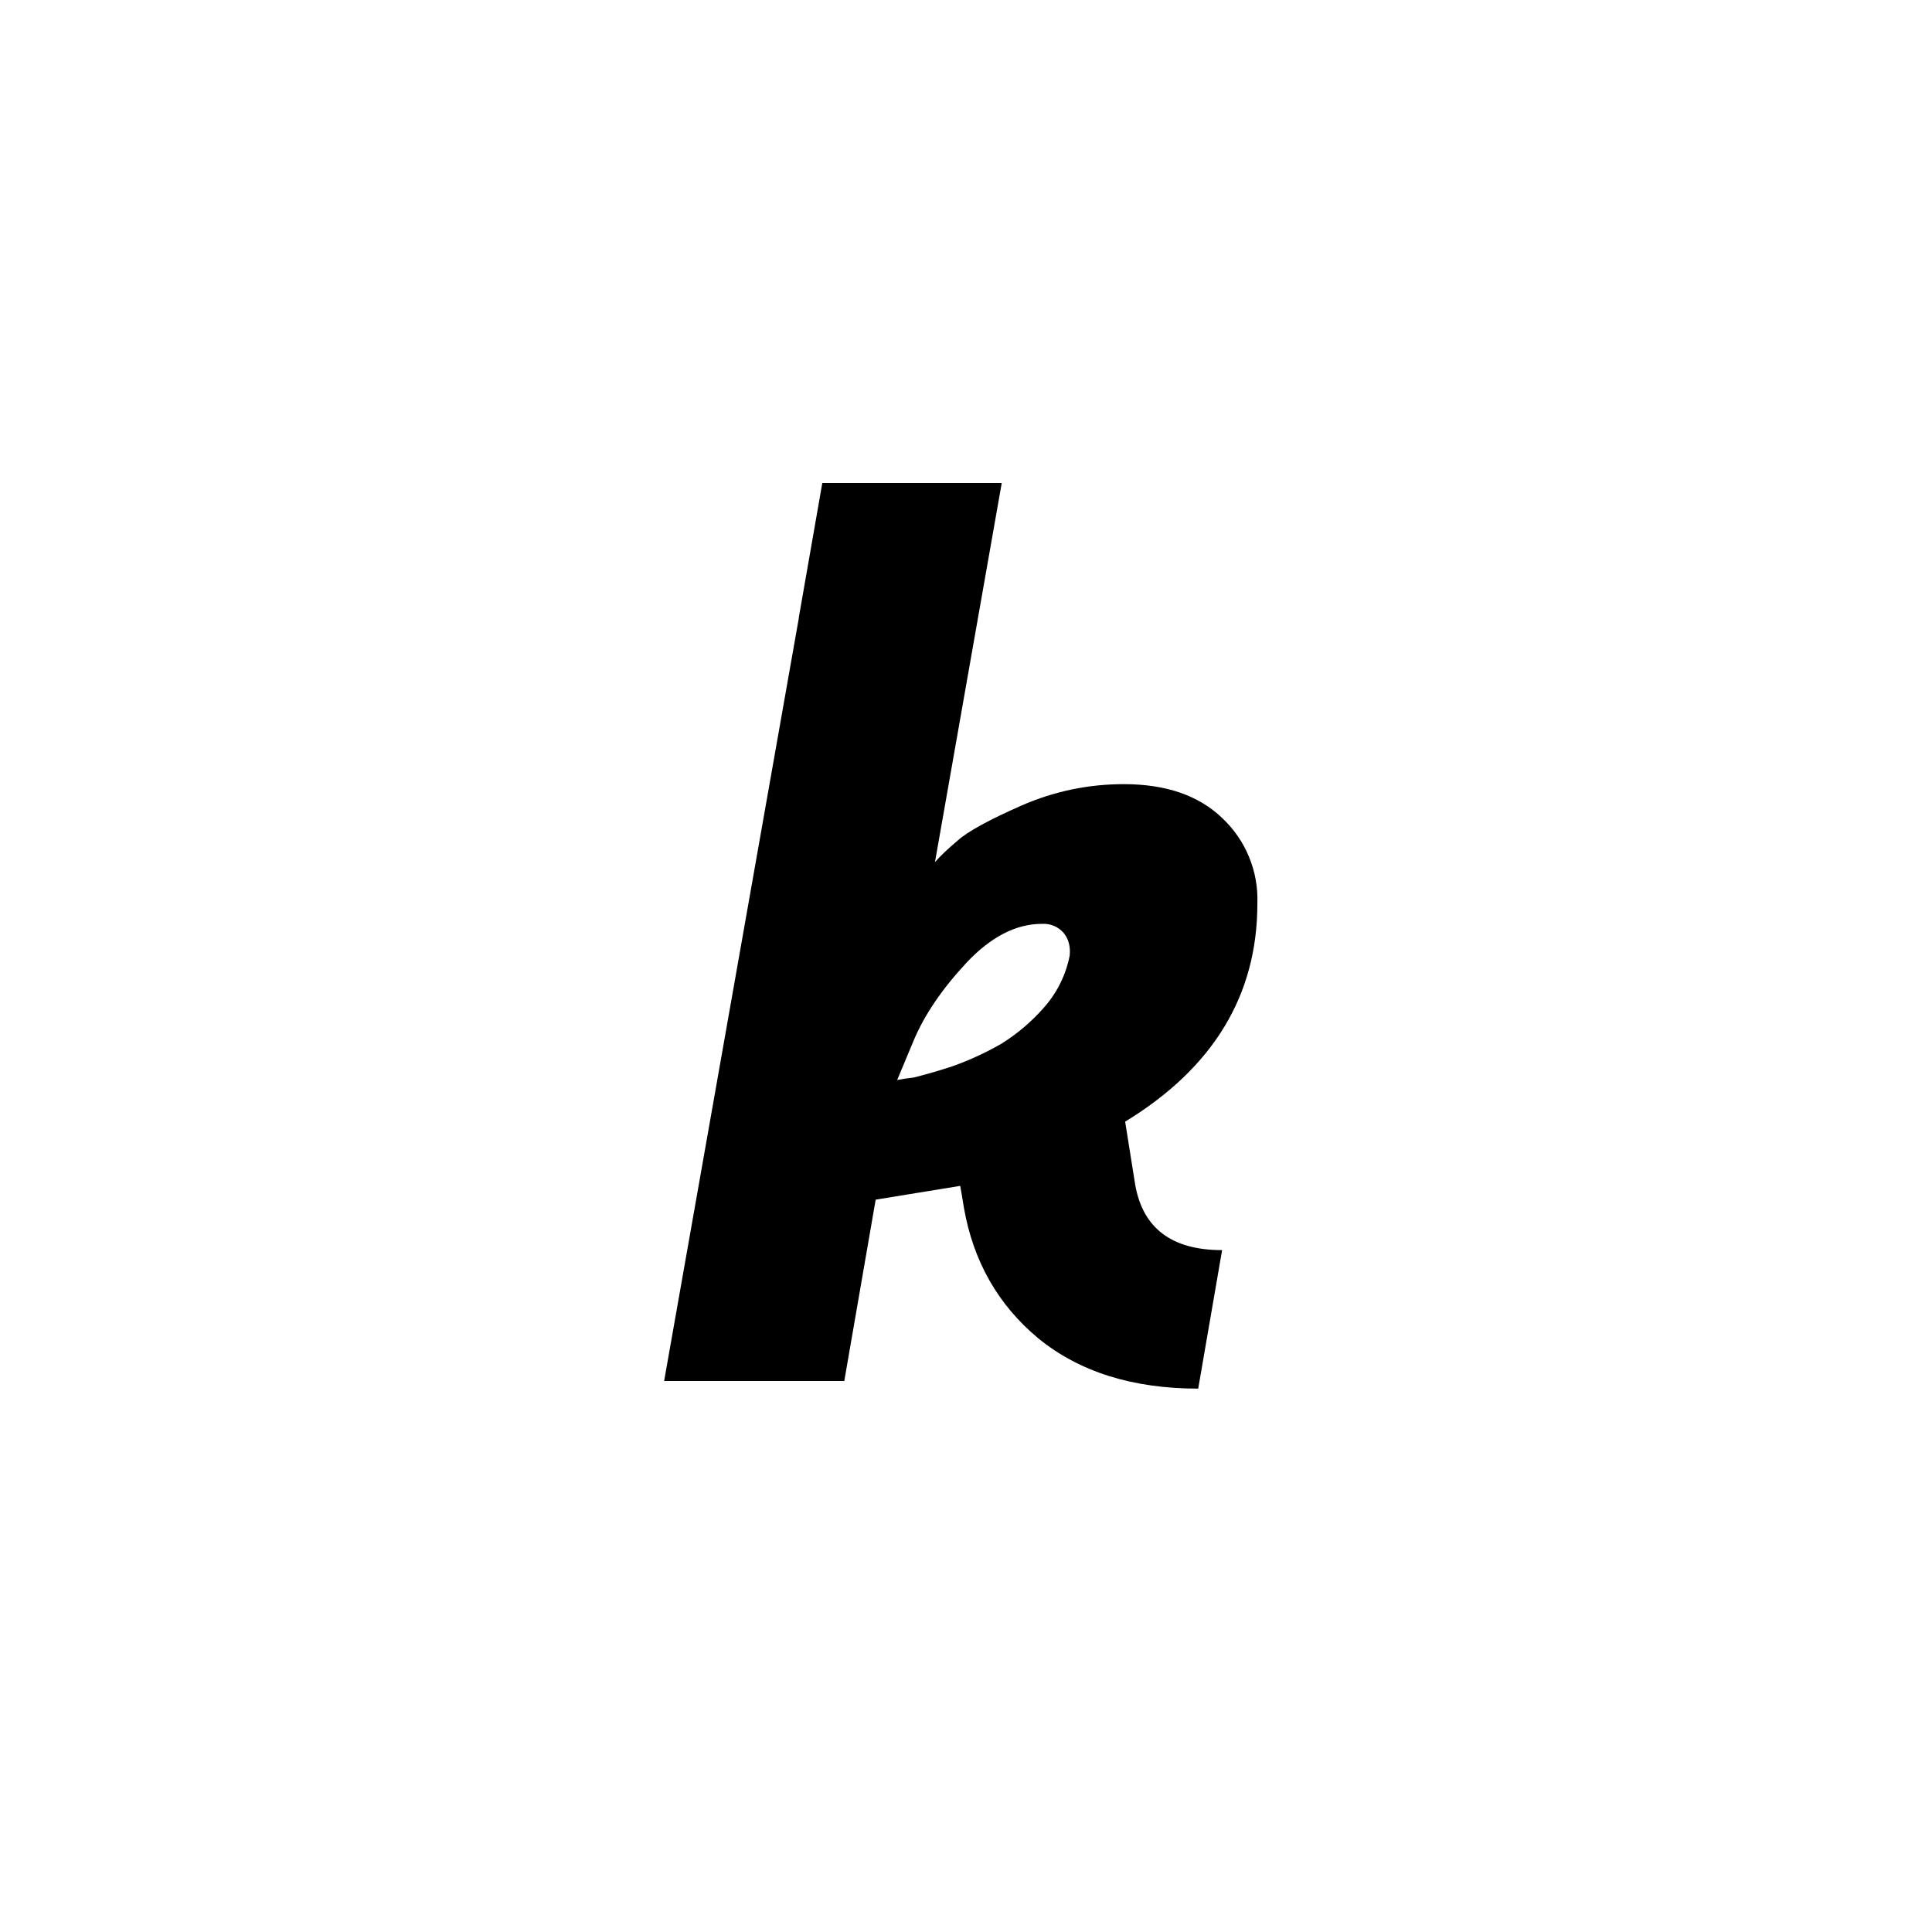
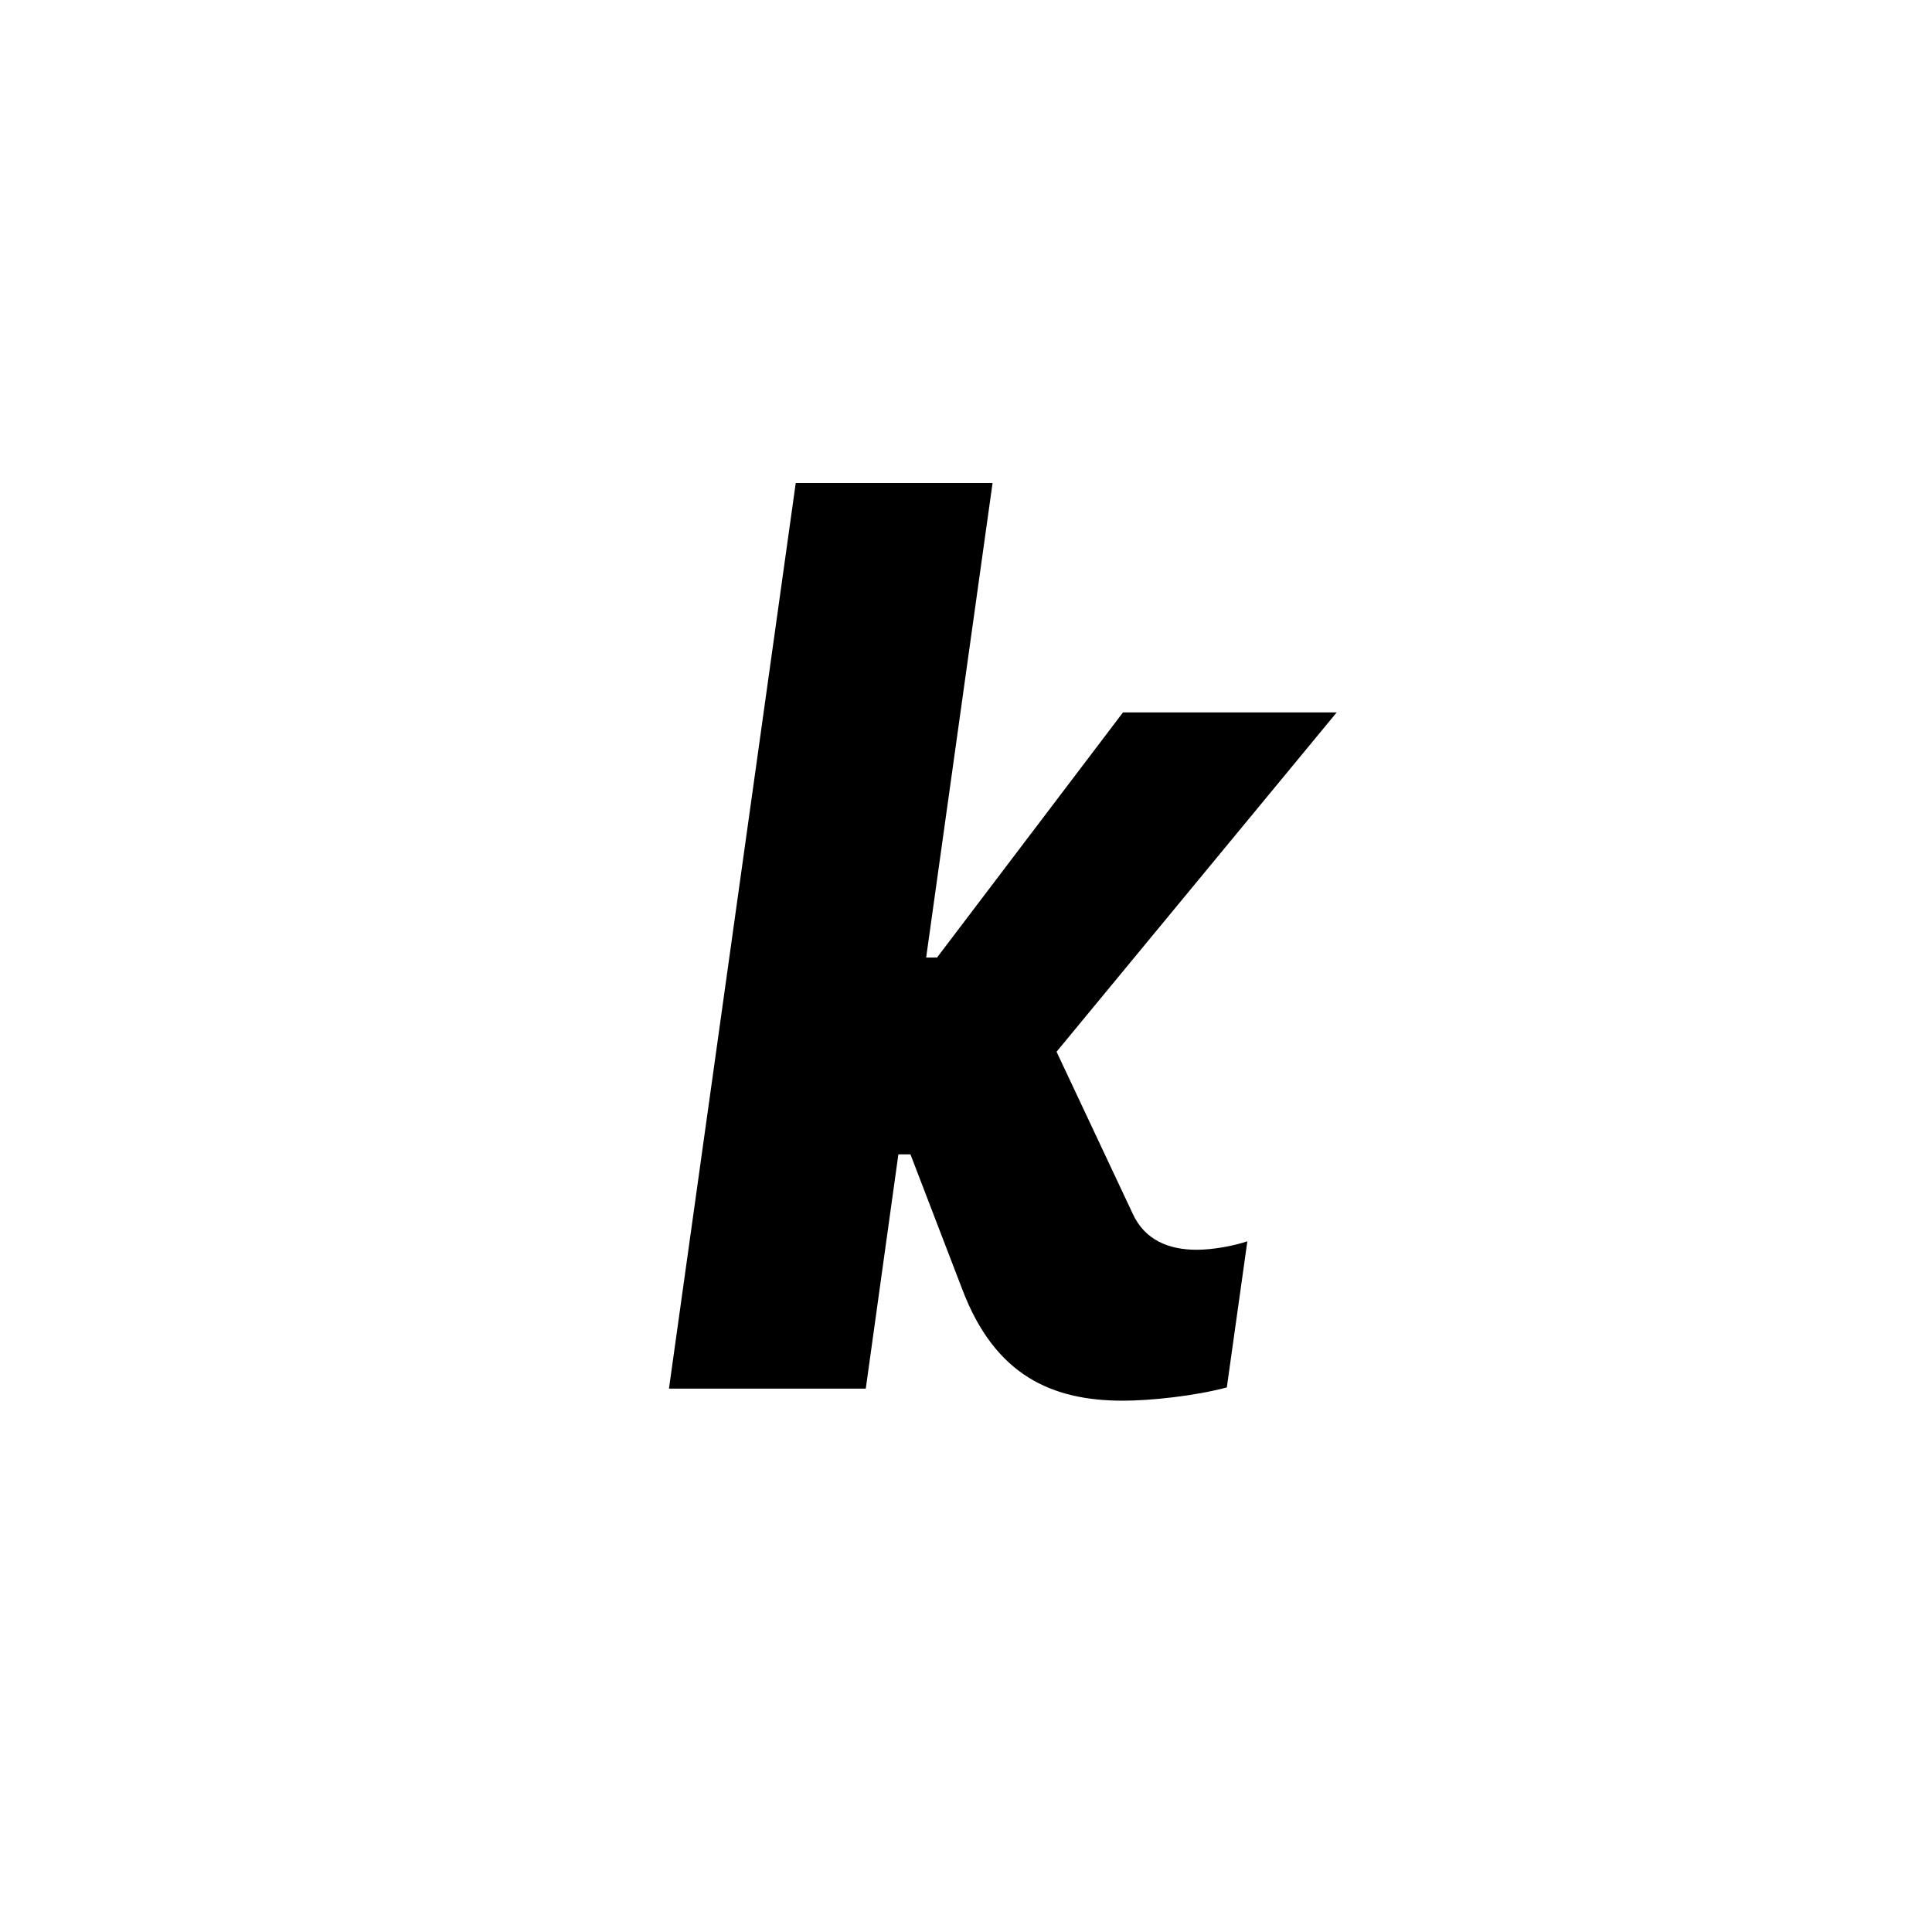
<svg xmlns="http://www.w3.org/2000/svg" width="16" height="16" viewBox="0 0 16 16">
-   <path d="M6.615 5.116h.001L5.5 11.437h1.492l.26-1.502.7-.114c.006.034.017.093.03.177.077.445.282.807.616 1.085.34.278.782.417 1.325.417l.198-1.147c-.417 0-.657-.181-.72-.543l-.083-.521c.73-.445 1.095-1.047 1.095-1.805a.923.923 0 00-.292-.71c-.195-.187-.466-.28-.814-.28-.292 0-.573.058-.845.176-.27.119-.448.216-.532.292-.083.07-.146.13-.187.178L8.296 4H6.81l-.195 1.116zm2.192 2.608c.041.049.059.111.052.188a.912.912 0 01-.209.427 1.58 1.58 0 01-.354.303 2.46 2.46 0 01-.407.188 4.4 4.4 0 01-.324.094c-.055.006-.1.013-.135.02l.135-.323c.09-.216.237-.431.438-.647.202-.215.41-.323.626-.323a.22.22 0 01.178.073z" />
+   <path d="M10.33 10.28c-.12.04-.29.07-.42.07-.23 0-.43-.08-.53-.3l-.63-1.34 2.32-2.81H9.3L7.76 7.93h-.09L8.22 4H6.59l-1.05 7.5h1.63l.27-1.94h.1l.43 1.12c.27.71.74.92 1.33.92.23 0 .6-.04.86-.11l.17-1.21z" />
</svg>
